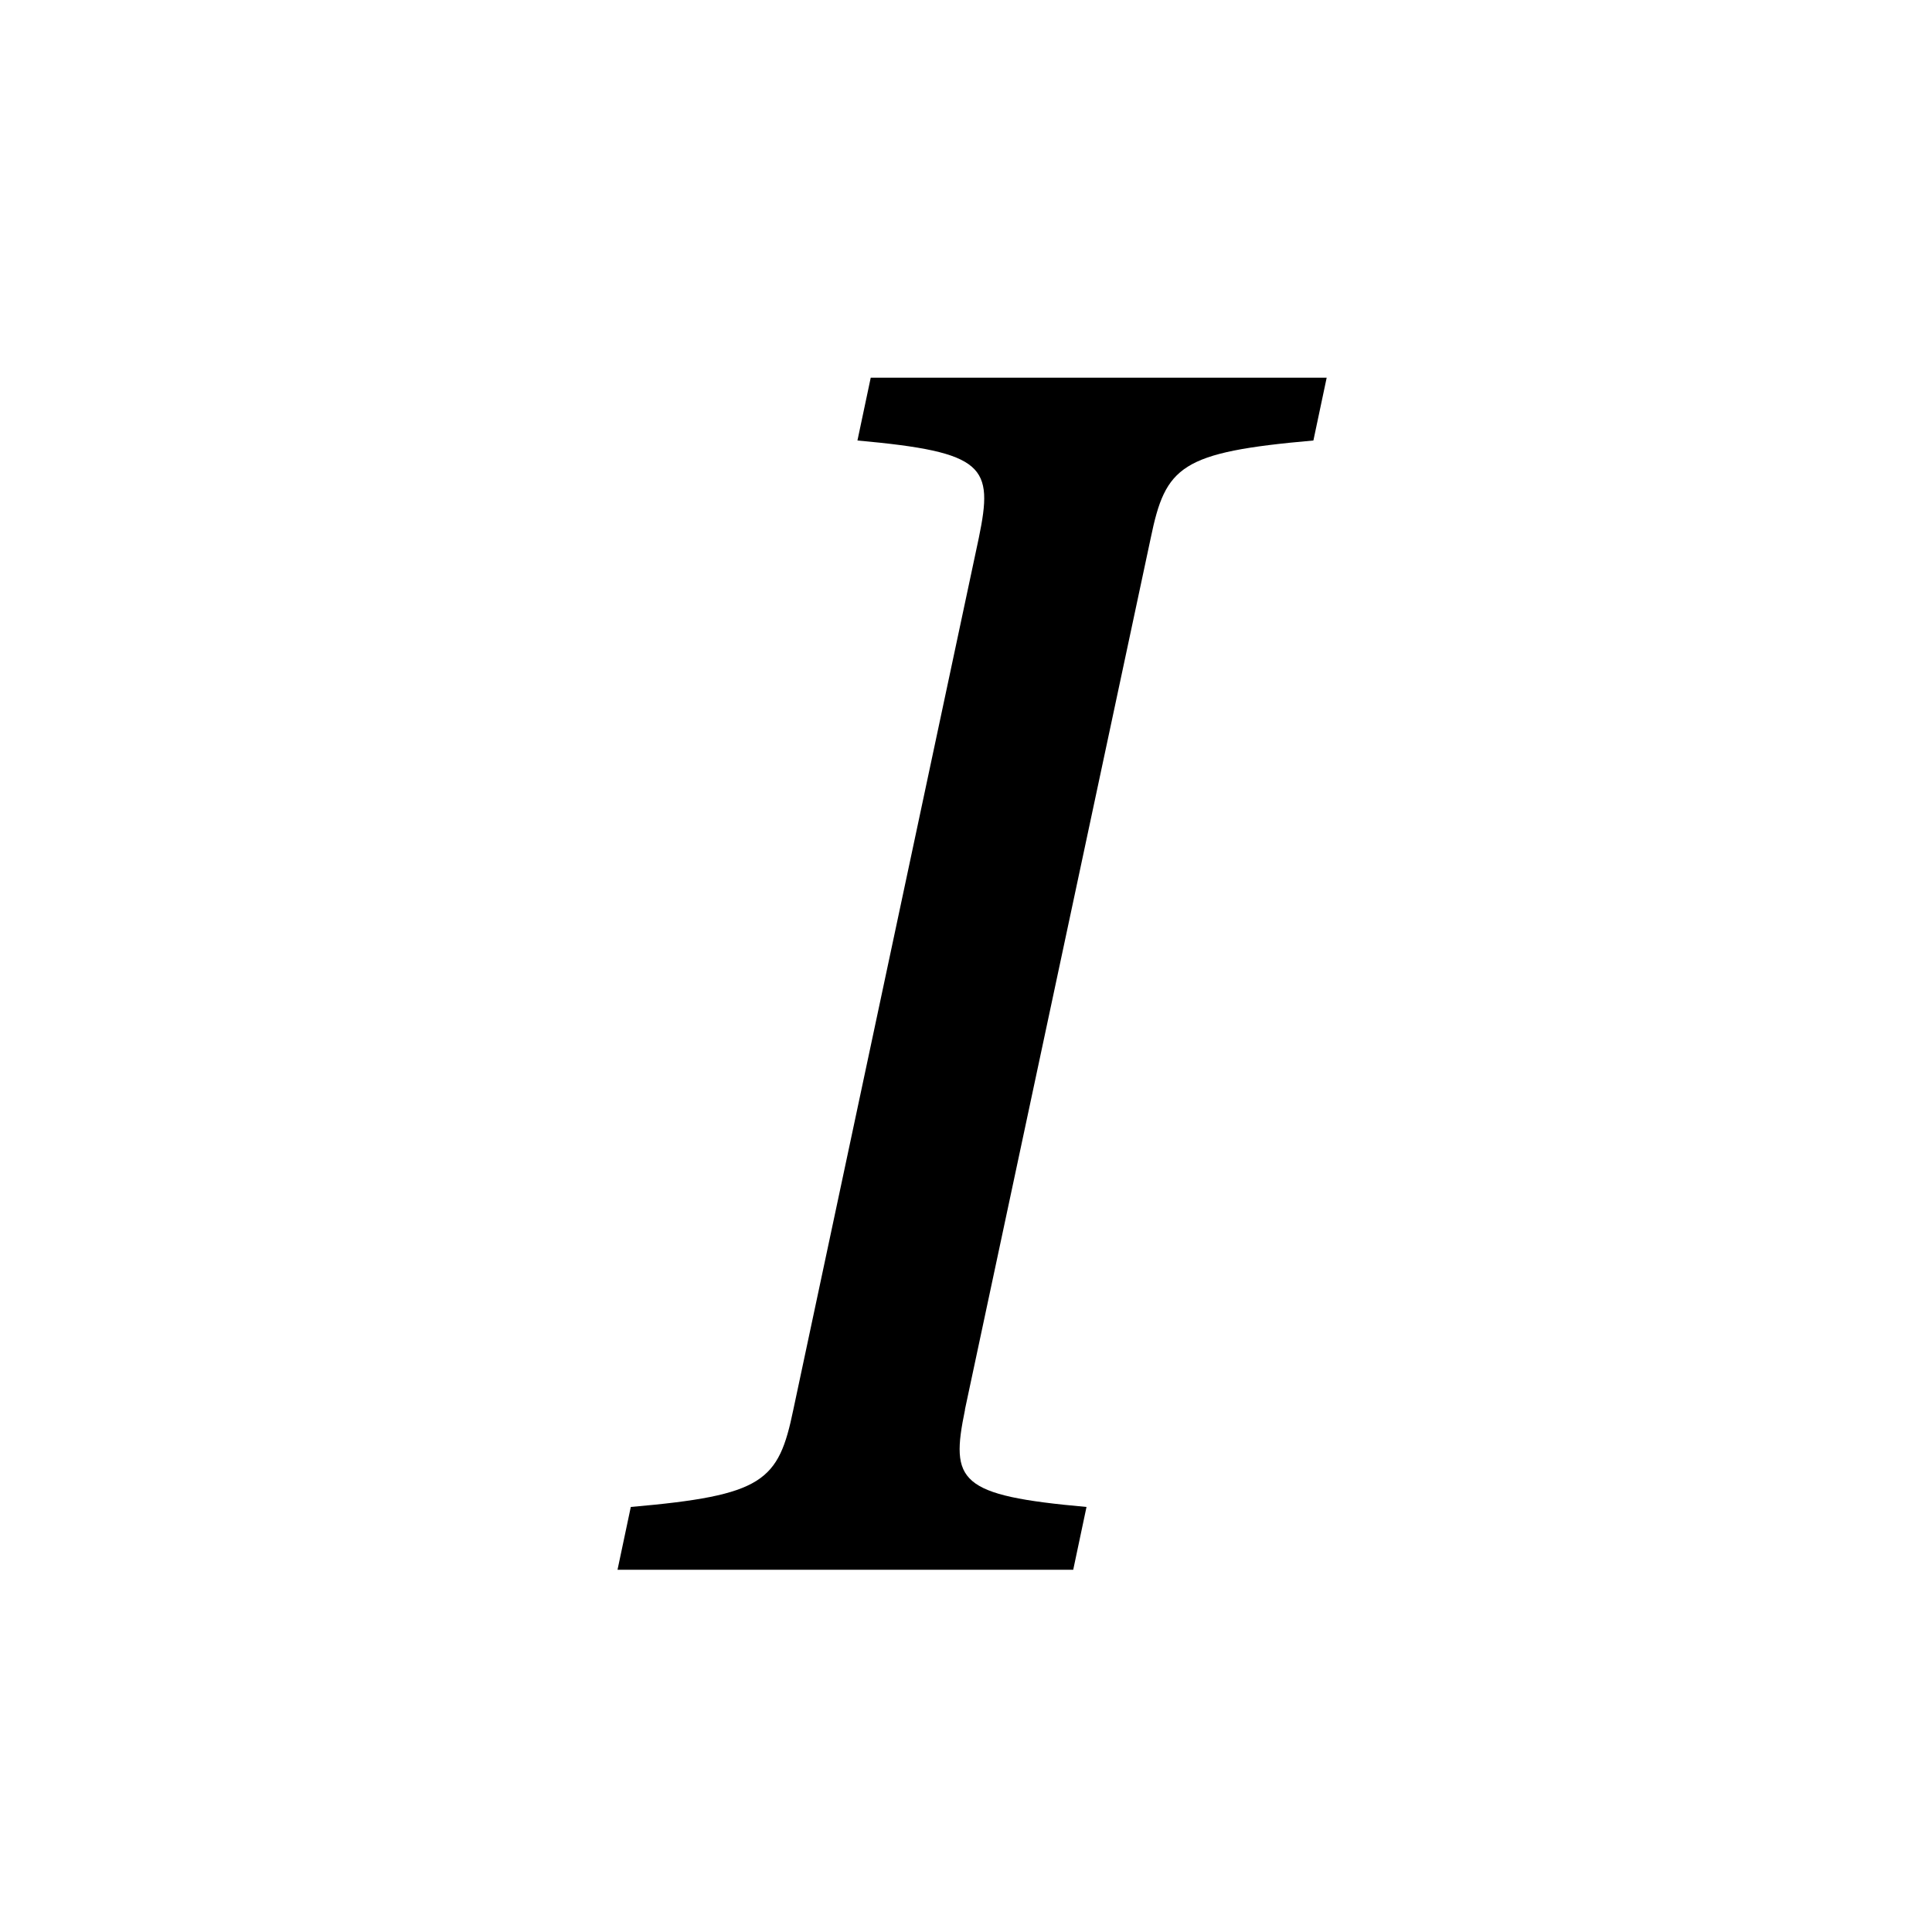
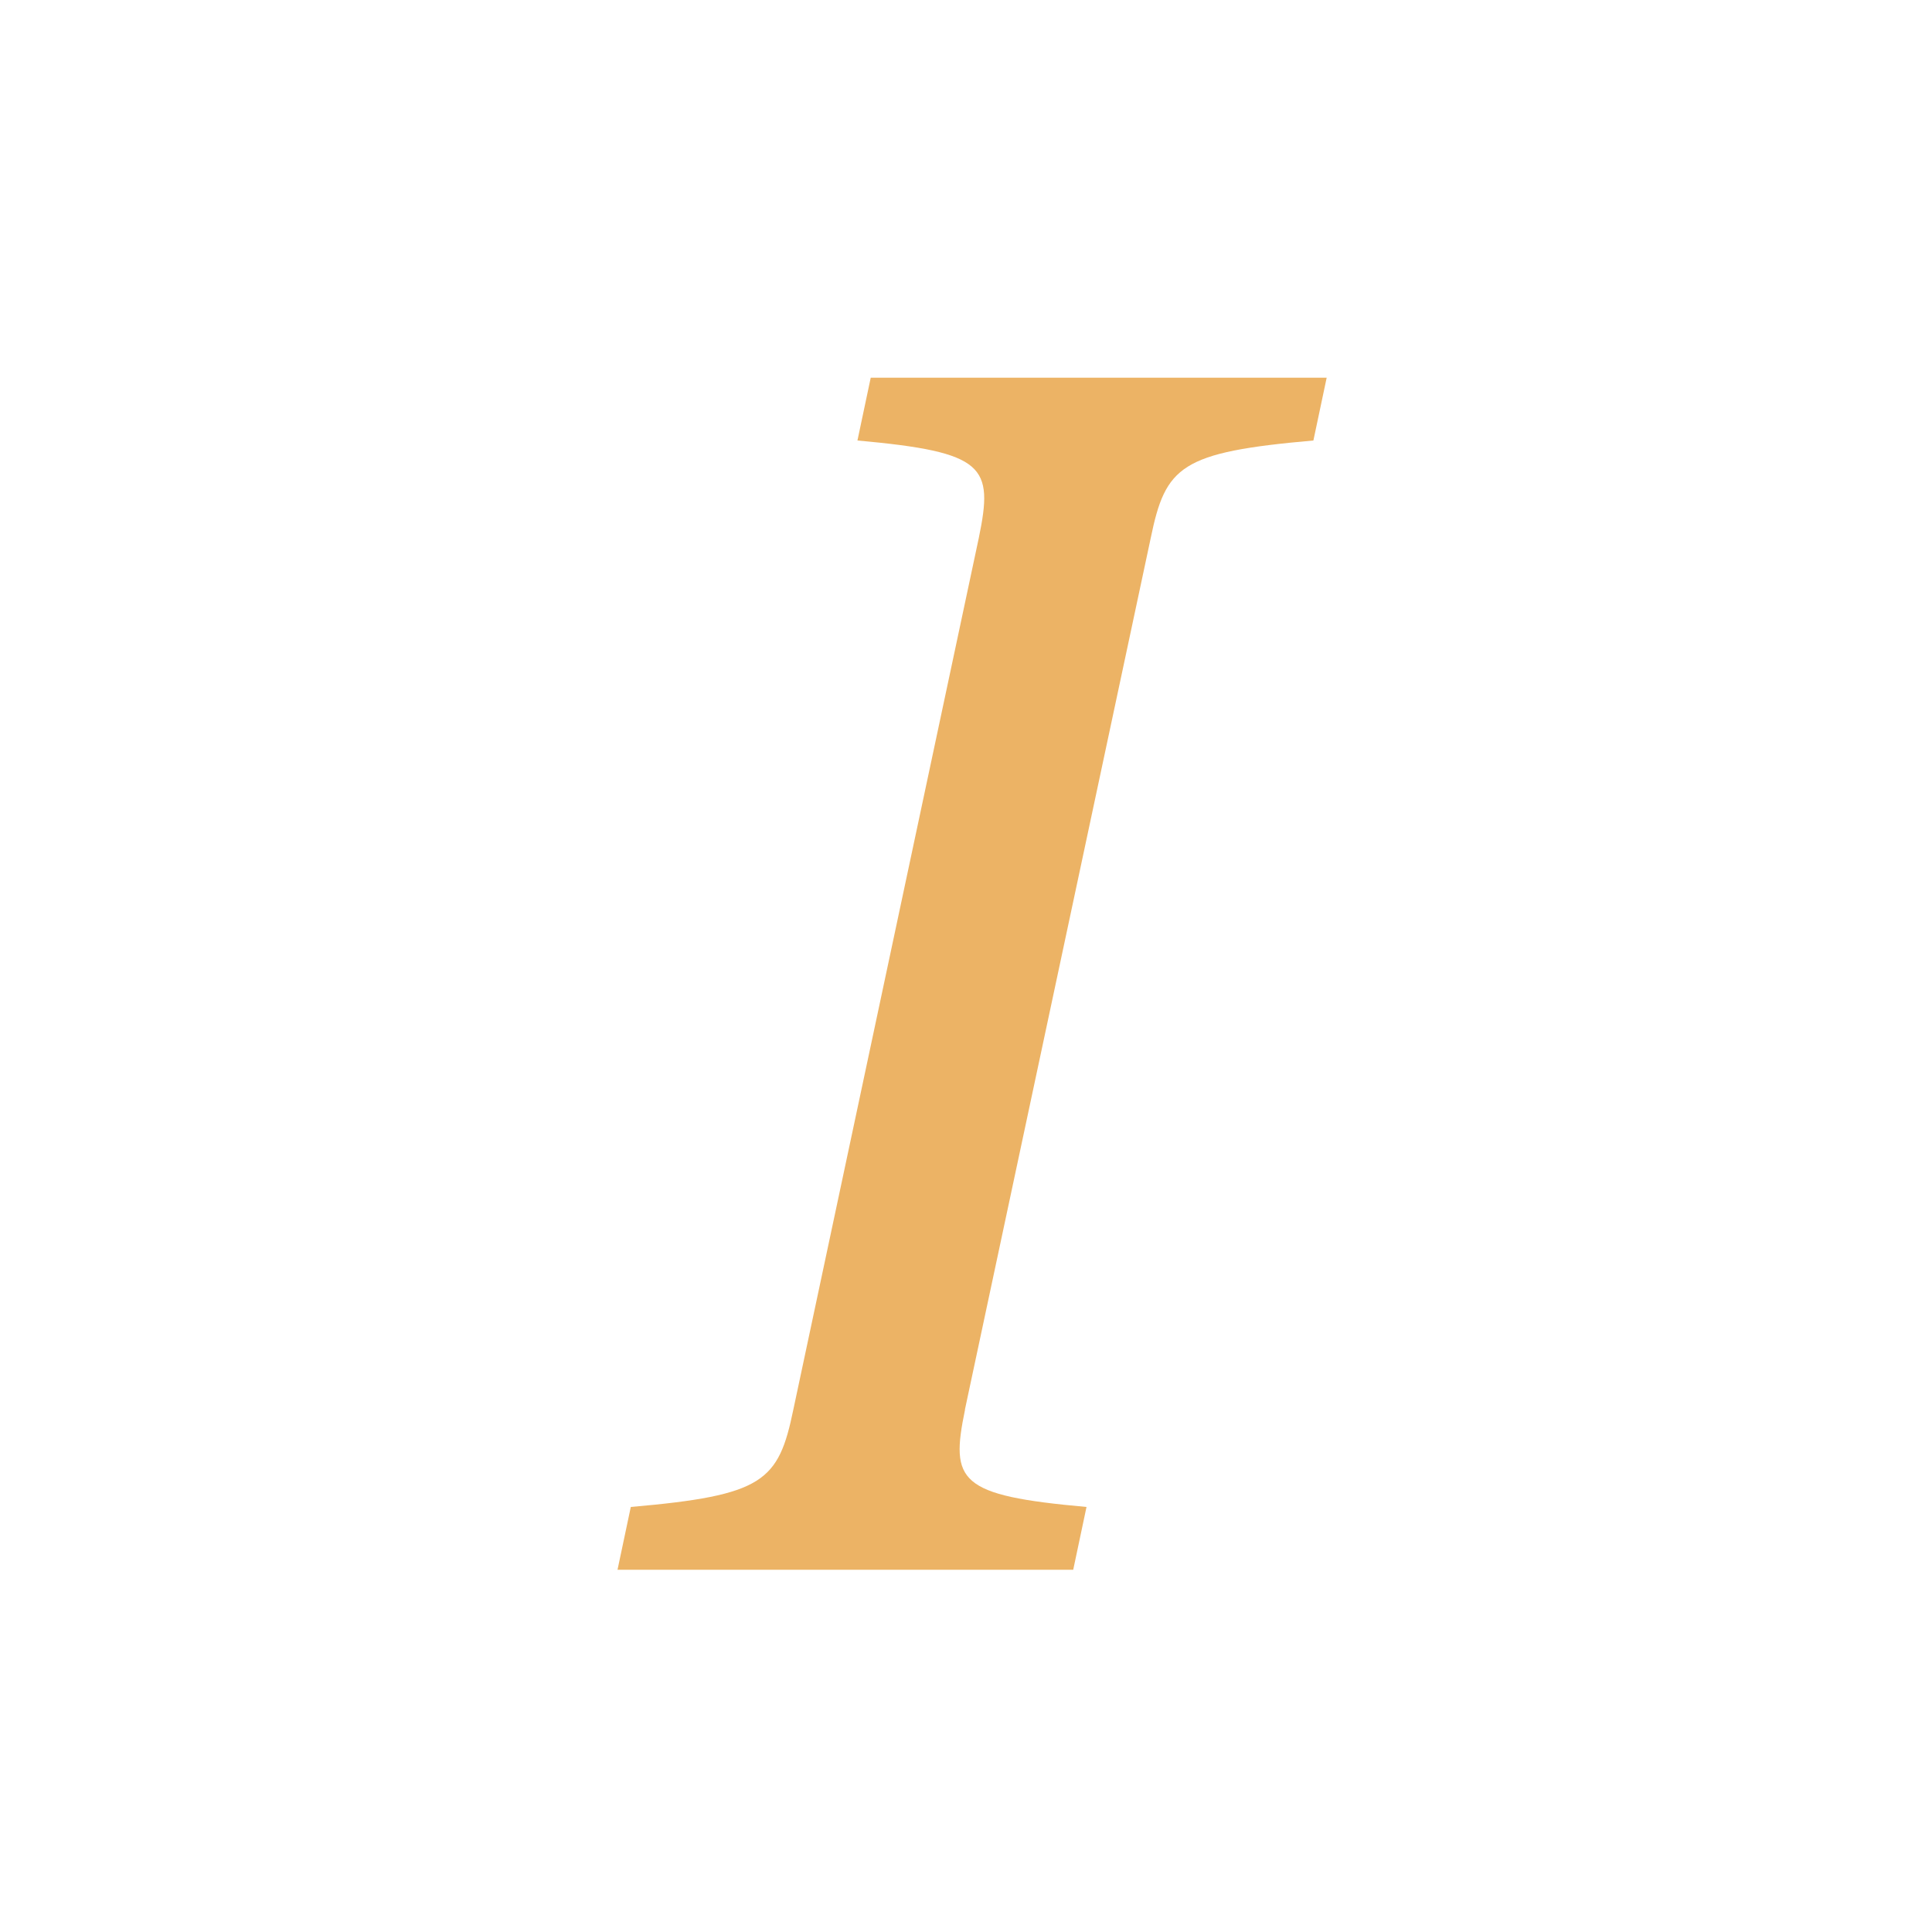
- <svg xmlns="http://www.w3.org/2000/svg" width="16" height="16" fill="currentColor" class="bi bi-type-italic" viewBox="0 0 16 16">
+ <svg xmlns="http://www.w3.org/2000/svg" width="16" height="16" fill="#ECB365" class="bi bi-type-italic" viewBox="0 0 16 16">
  <path d="M7.991 11.674 9.53 4.455c.123-.595.246-.71 1.347-.807l.11-.52H7.211l-.11.52c1.06.096 1.128.212 1.005.807L6.57 11.674c-.123.595-.246.71-1.346.806l-.11.52h3.774l.11-.52c-1.06-.095-1.129-.211-1.006-.806z" />
</svg>
